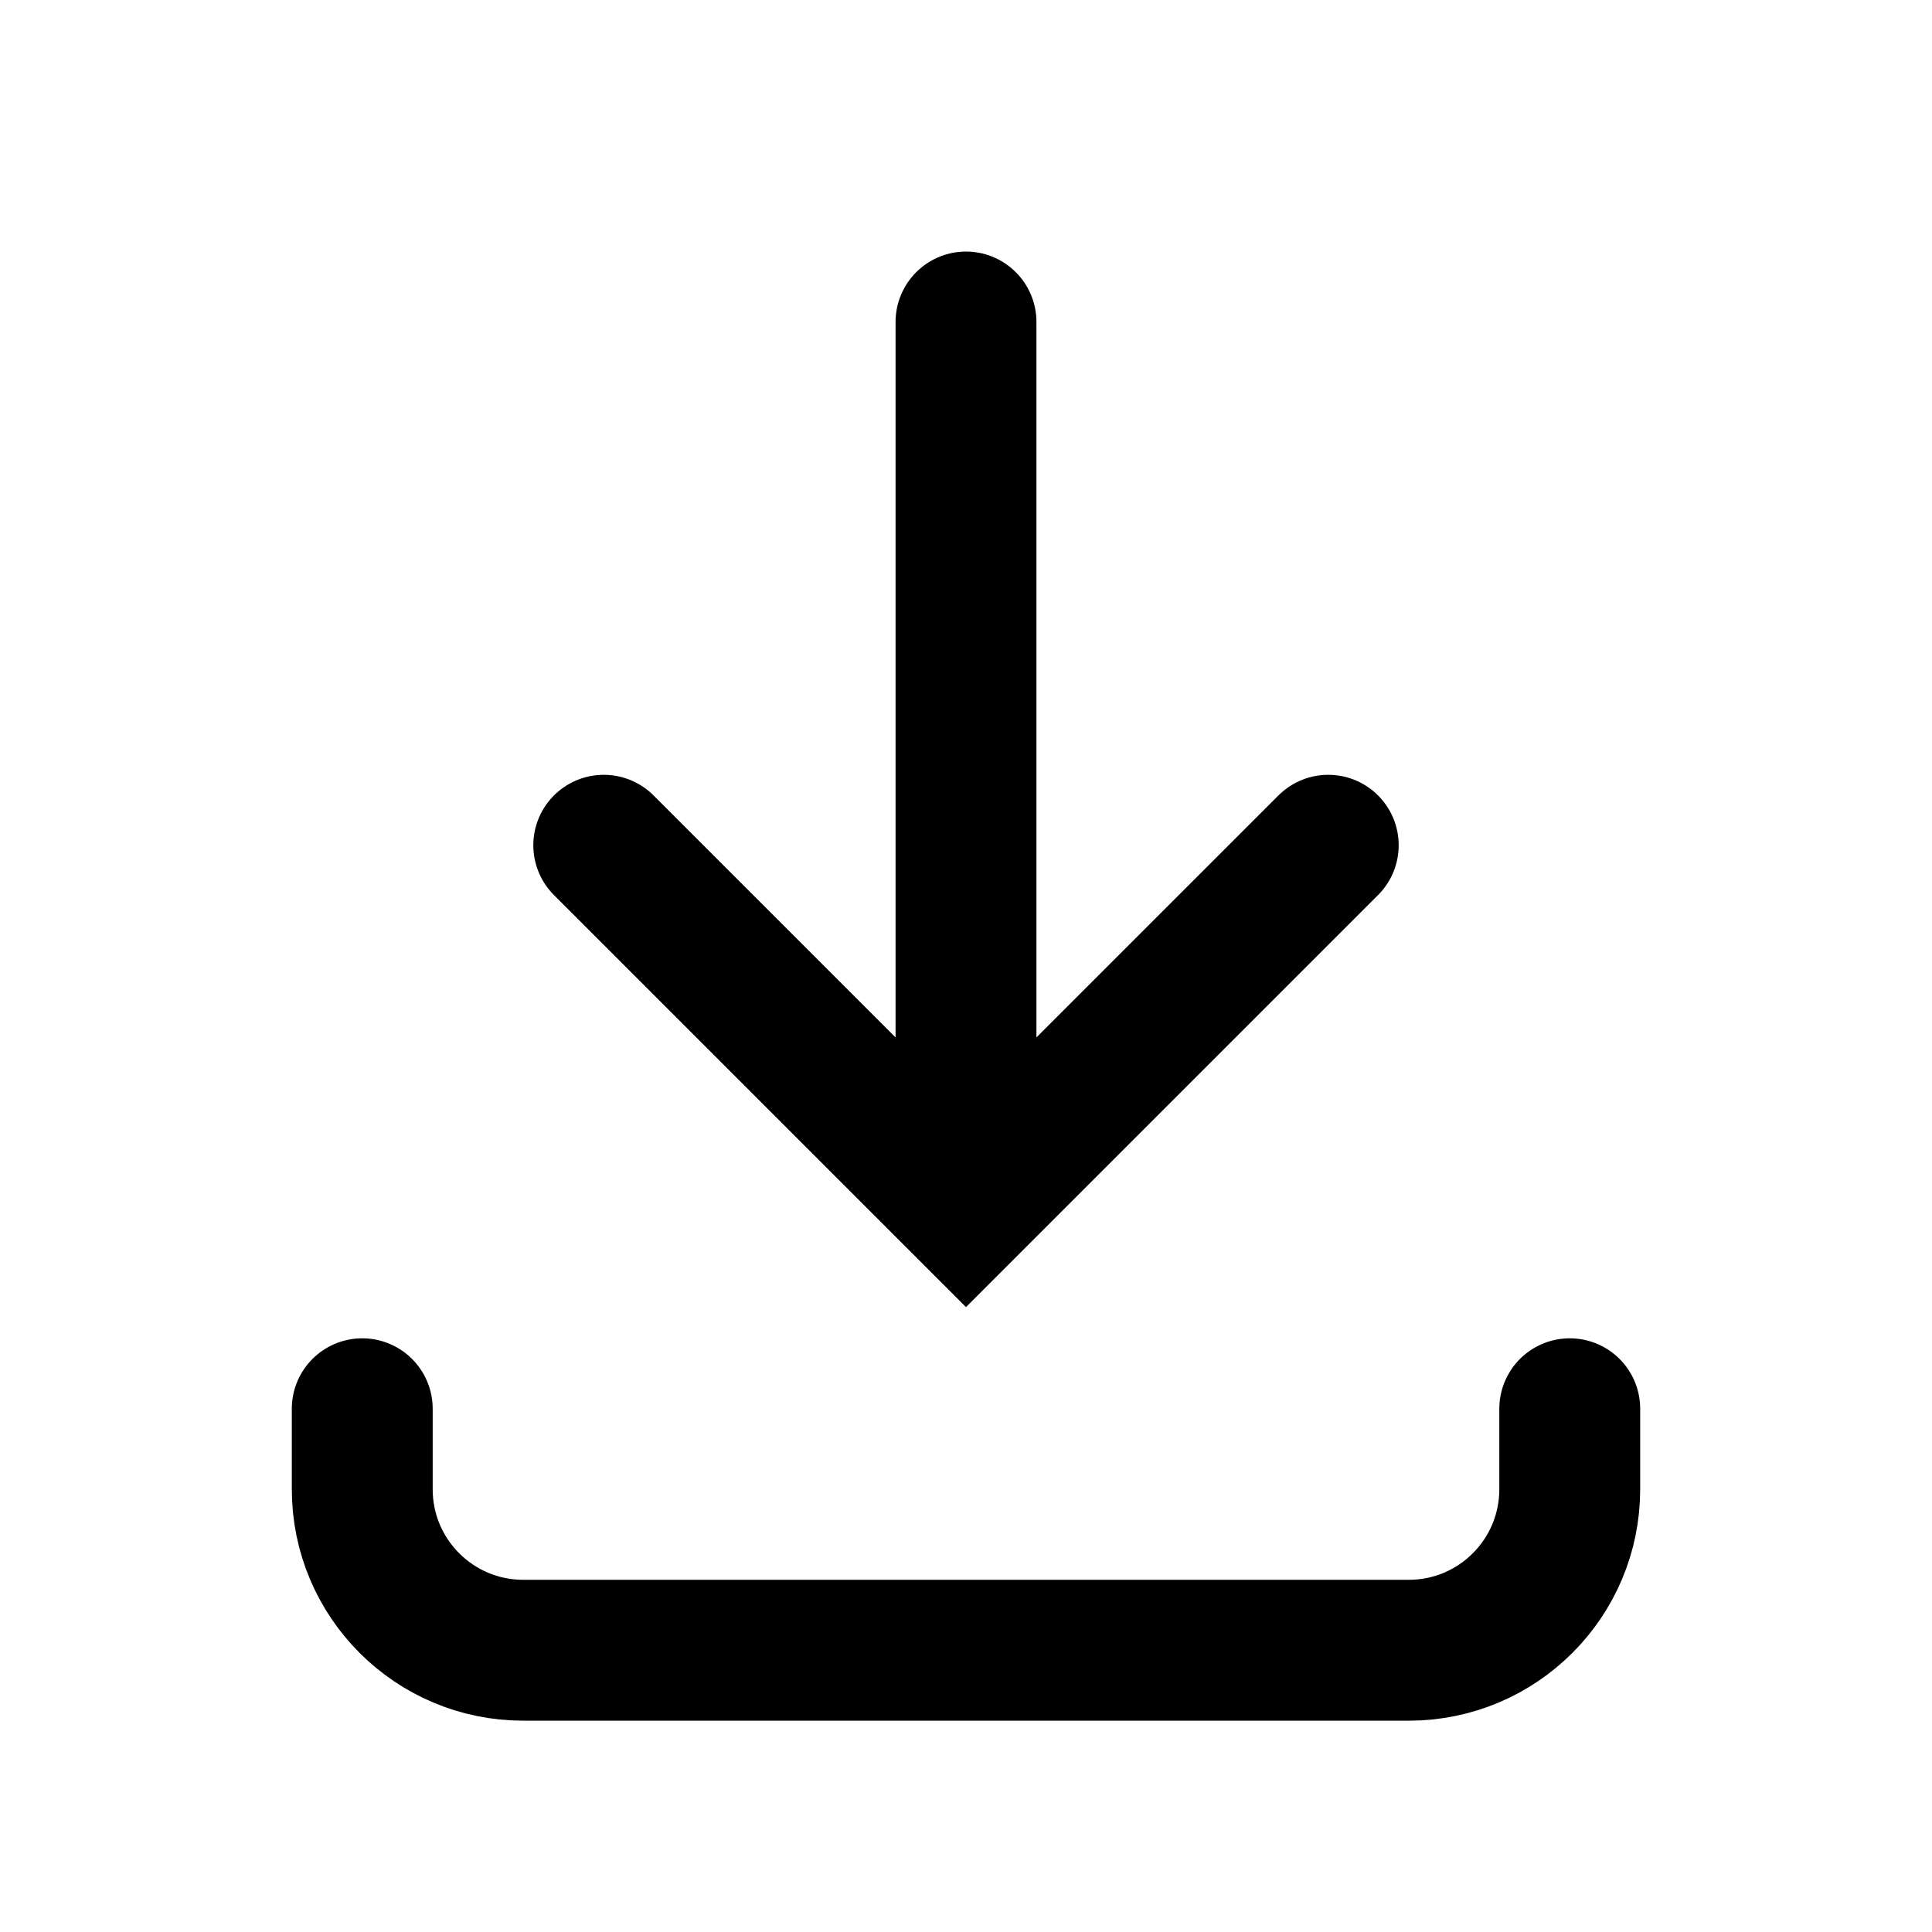
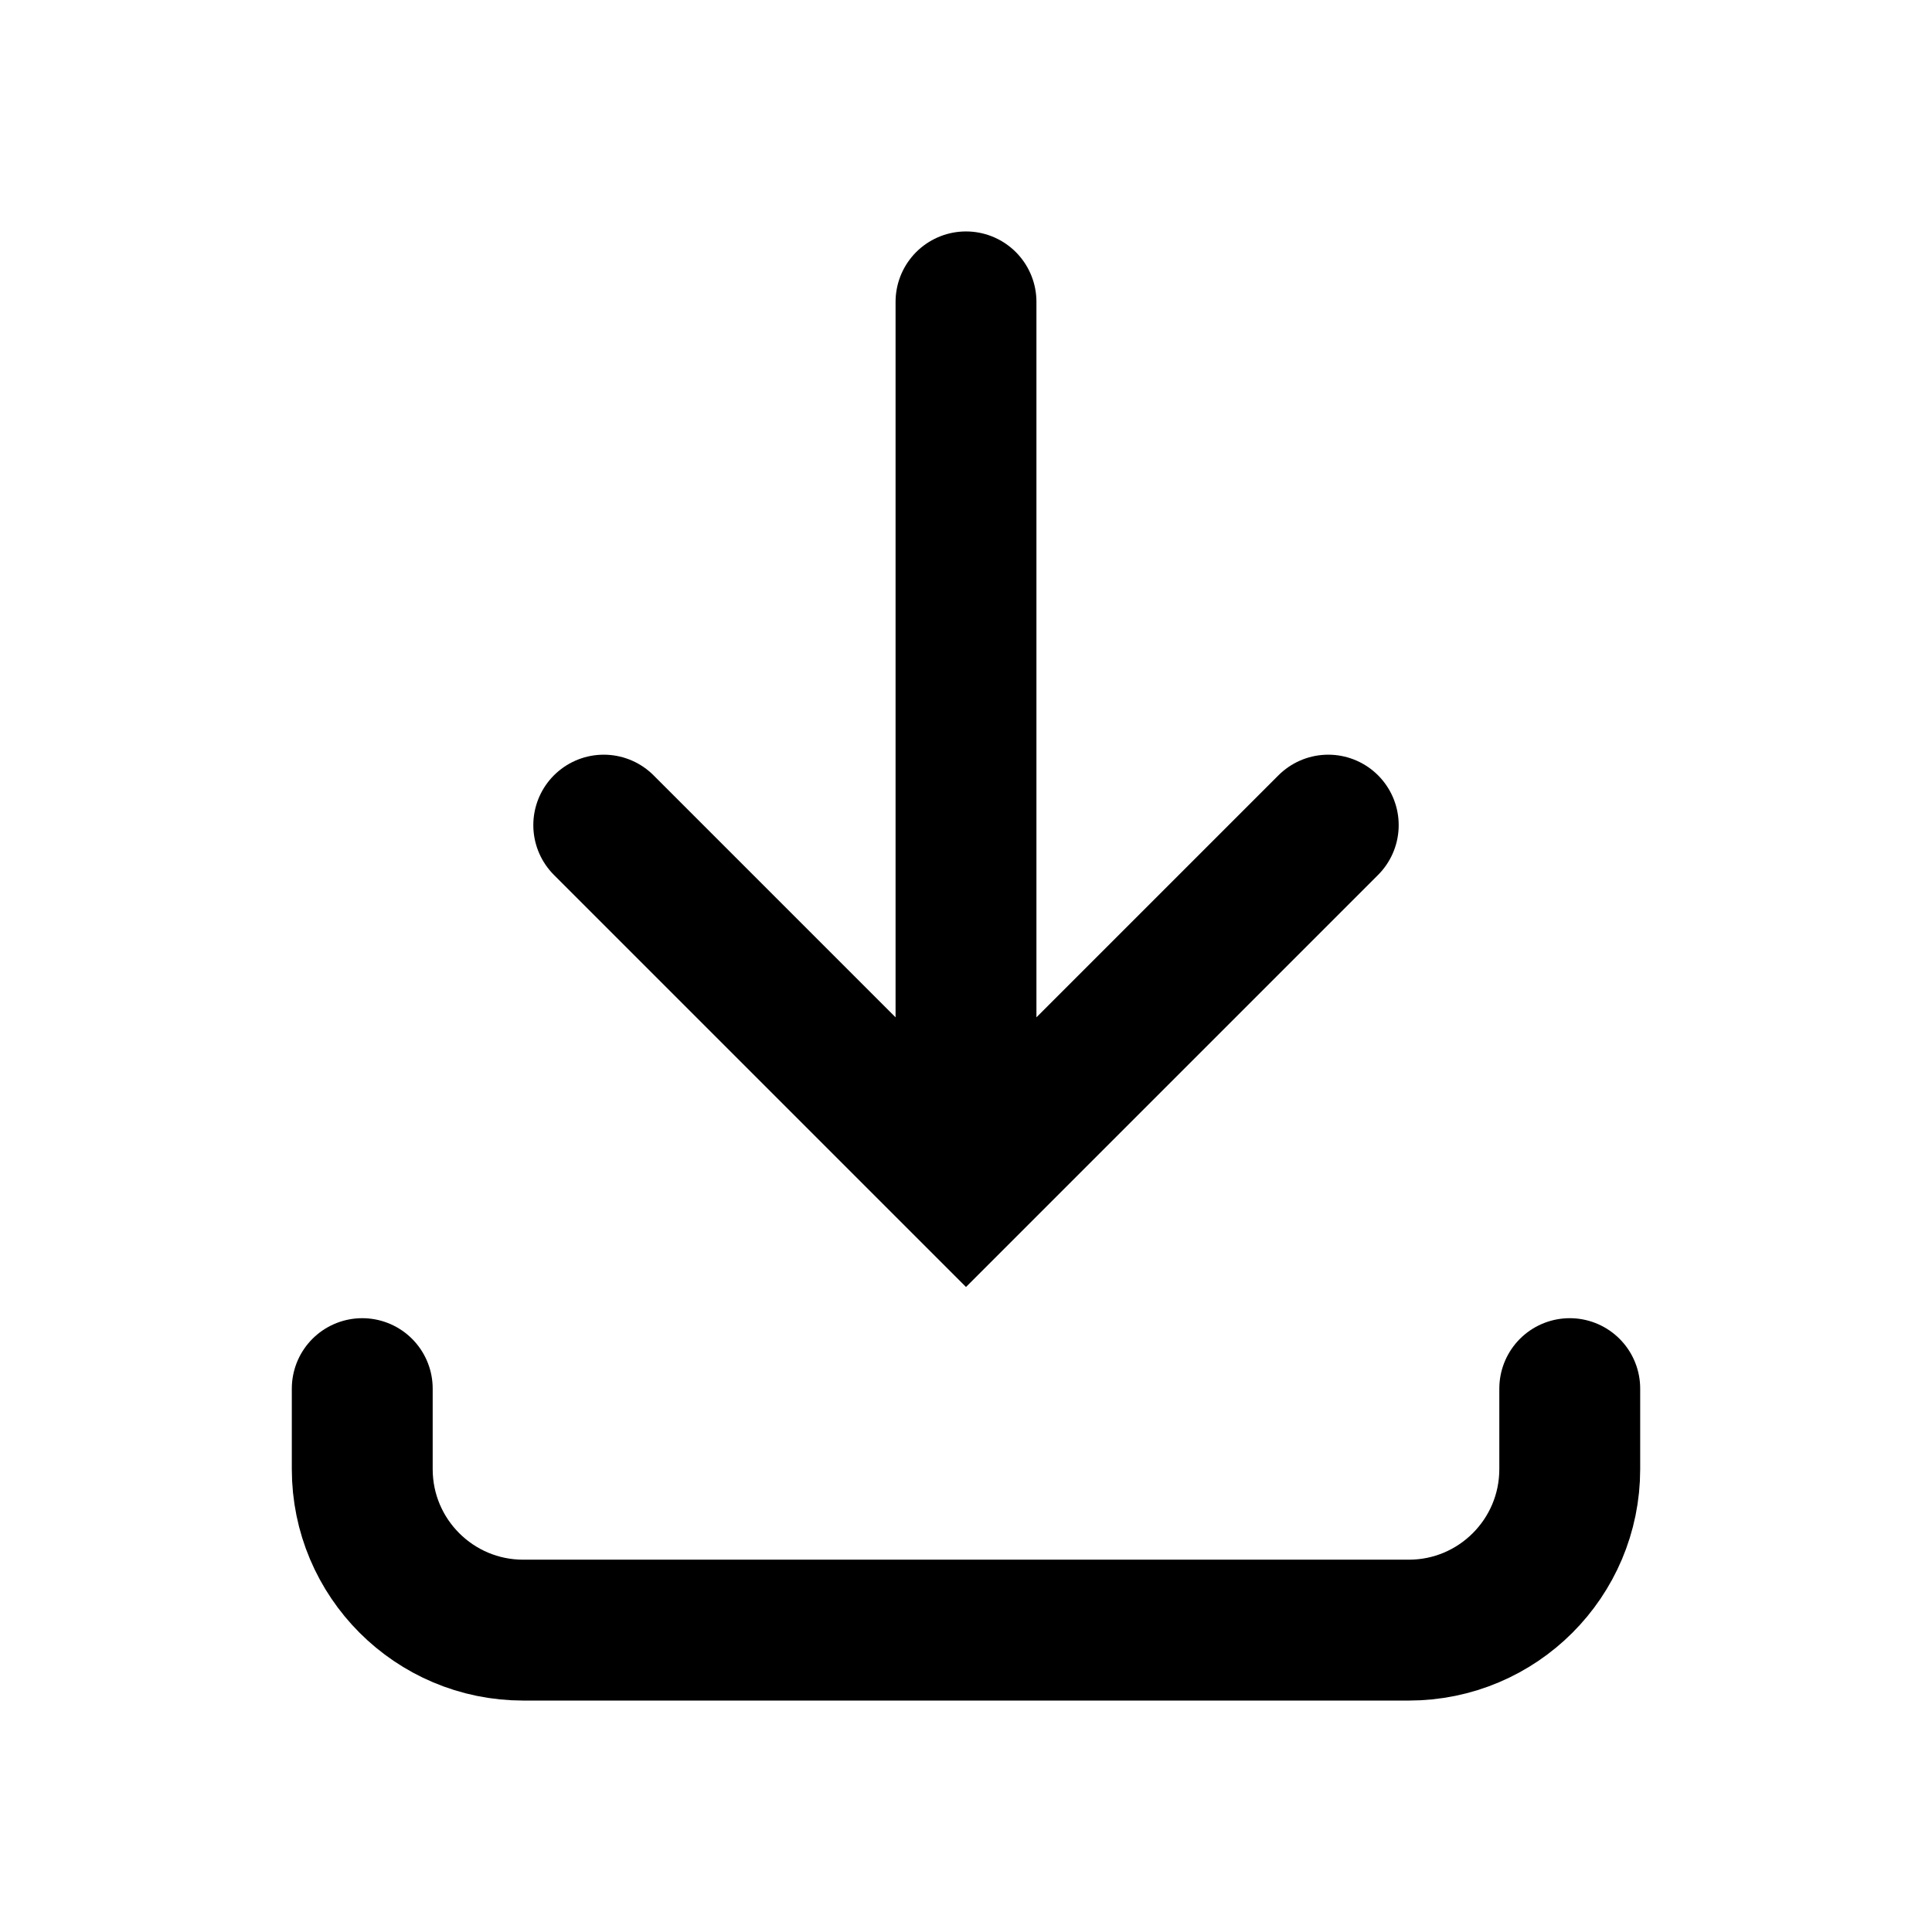
<svg xmlns="http://www.w3.org/2000/svg" viewBox="0 0 24 24" width="24" height="24" fill="none" stroke="currentColor" stroke-width="1.75" stroke-linecap="round">
-   <path d="M12 4v10.5M7.5 10.5L12 15l4.5-4.5" />
-   <path d="M4.5 17.5v1a2 2 0 0 0 2 2h11a2 2 0 0 0 2-2v-1" />
+   <g transform="translate(0 -0.25)">
+     <path d="M12 4v10.5M7.5 10.5L12 15l4.5-4.5" />
+     <path d="M4.5 17.5v1a2 2 0 0 0 2 2h11a2 2 0 0 0 2-2v-1" />
+   </g>
</svg>
